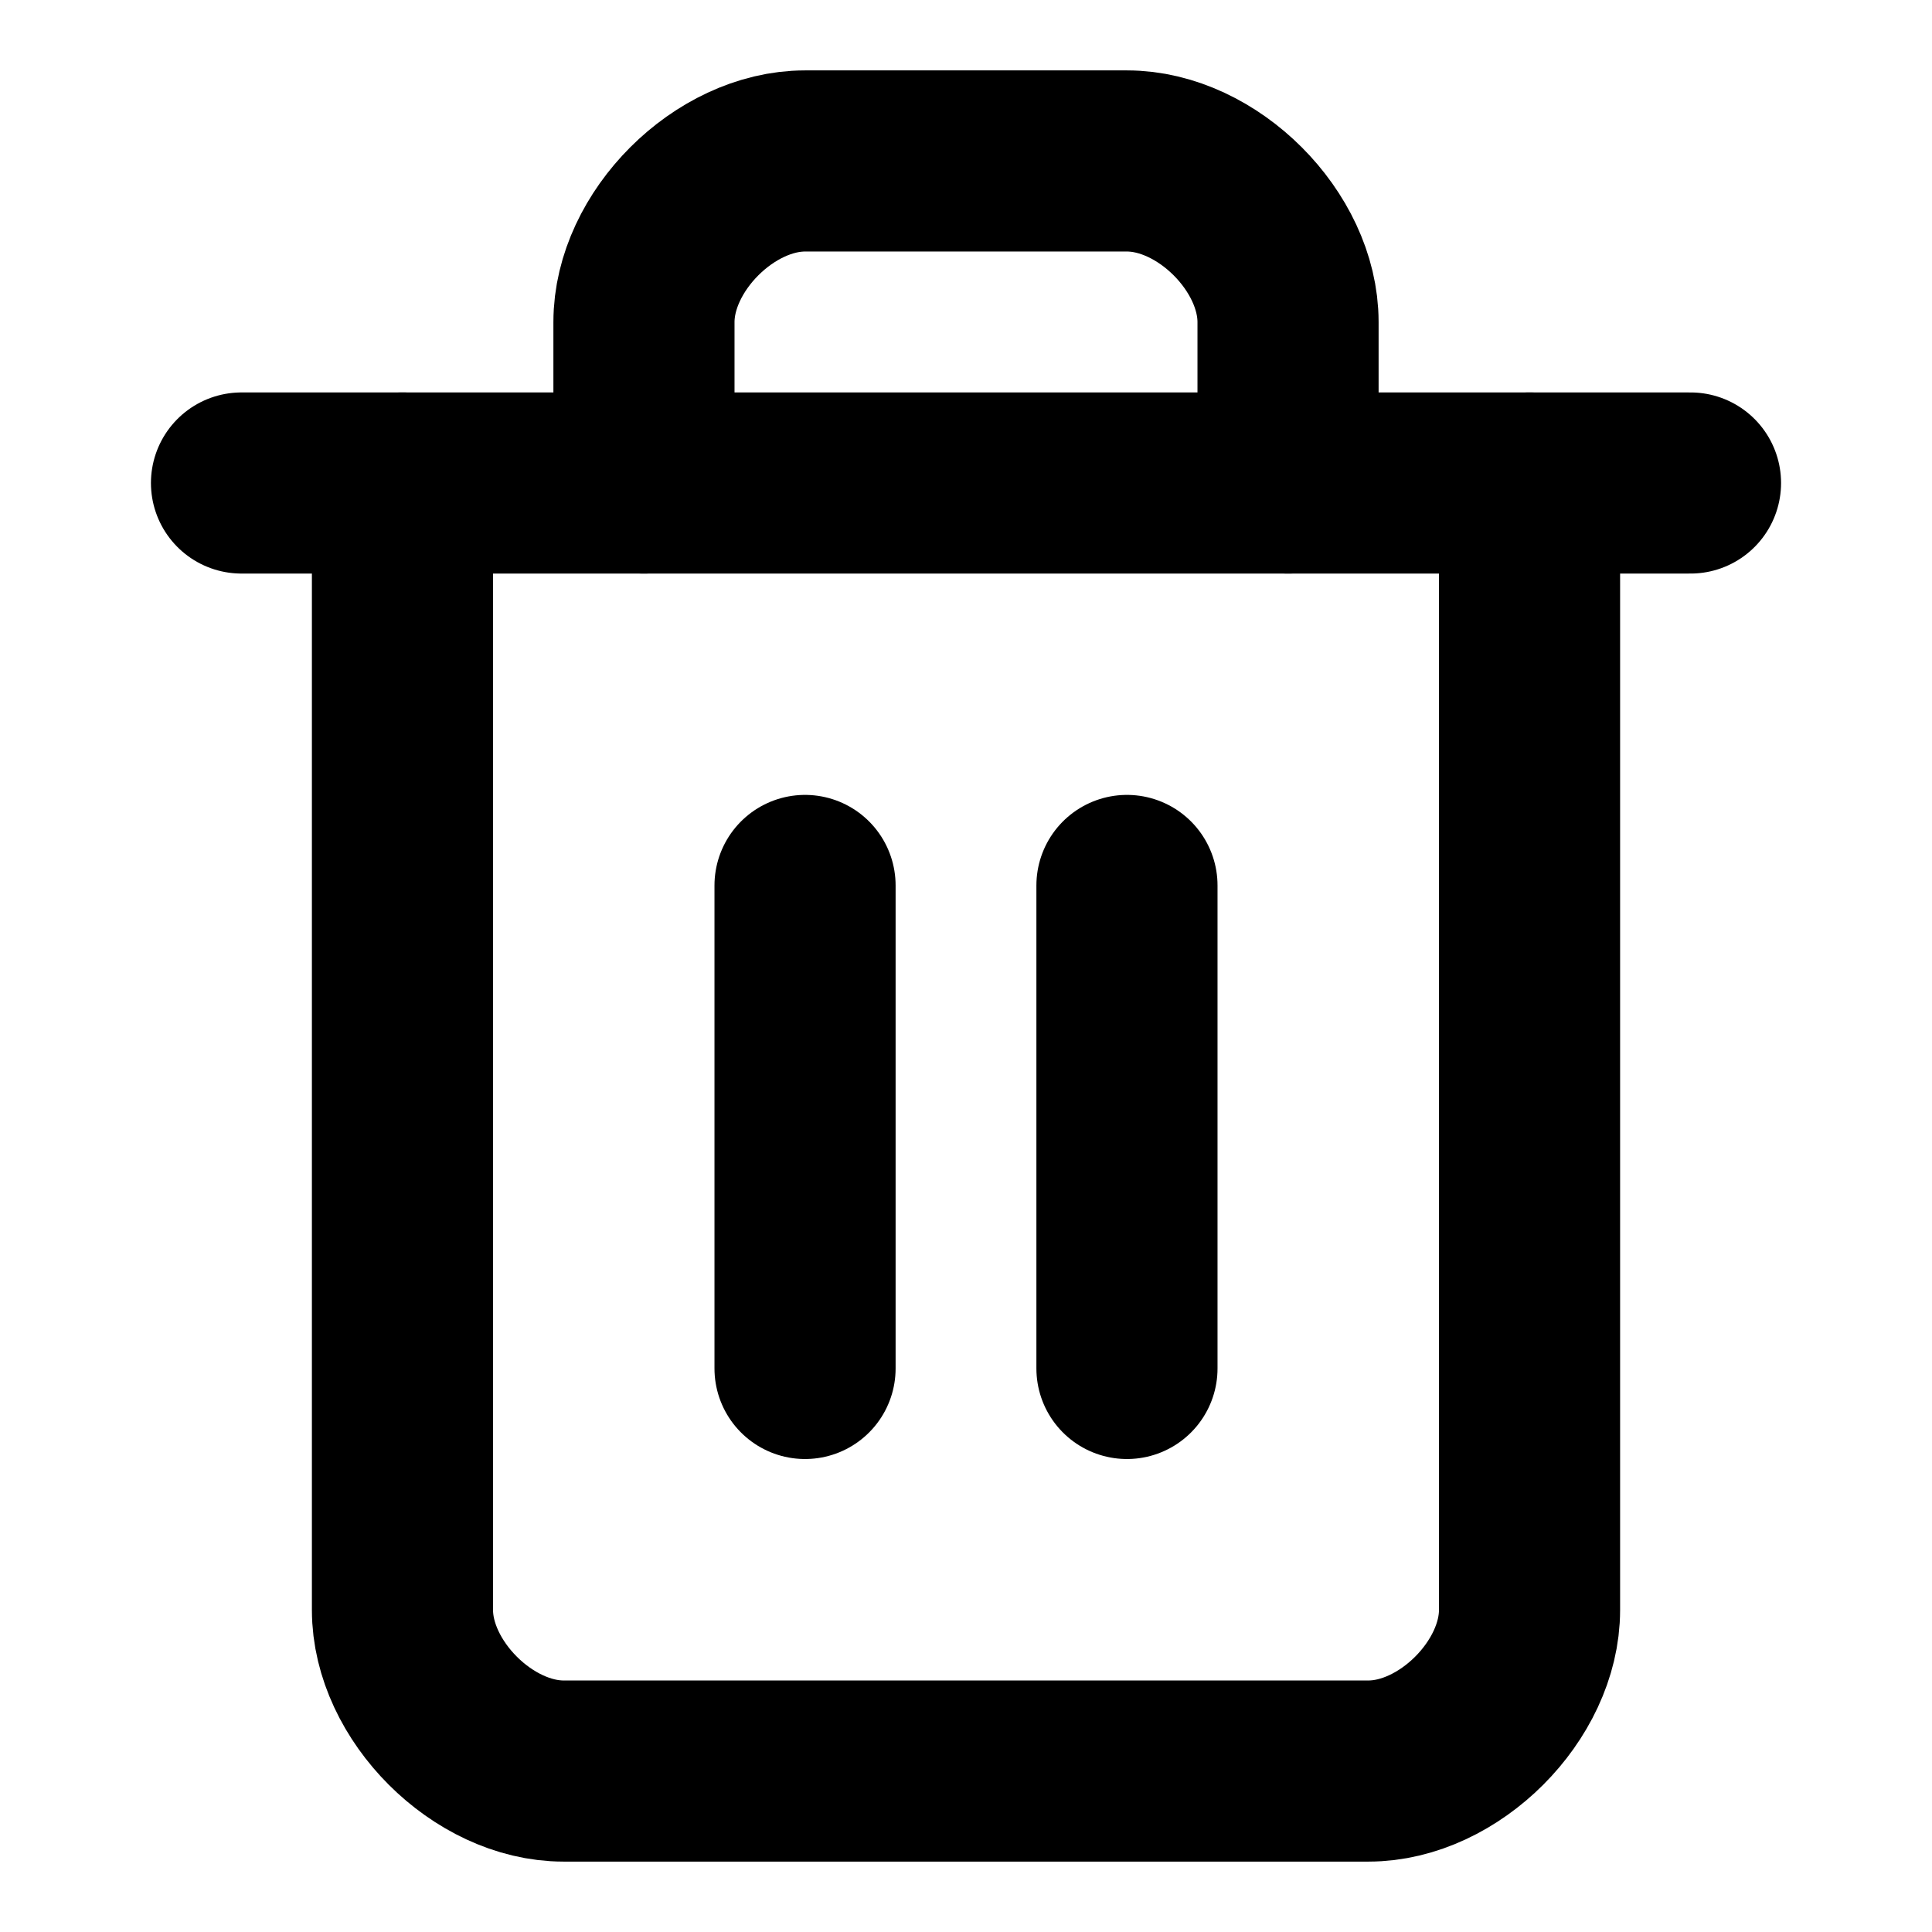
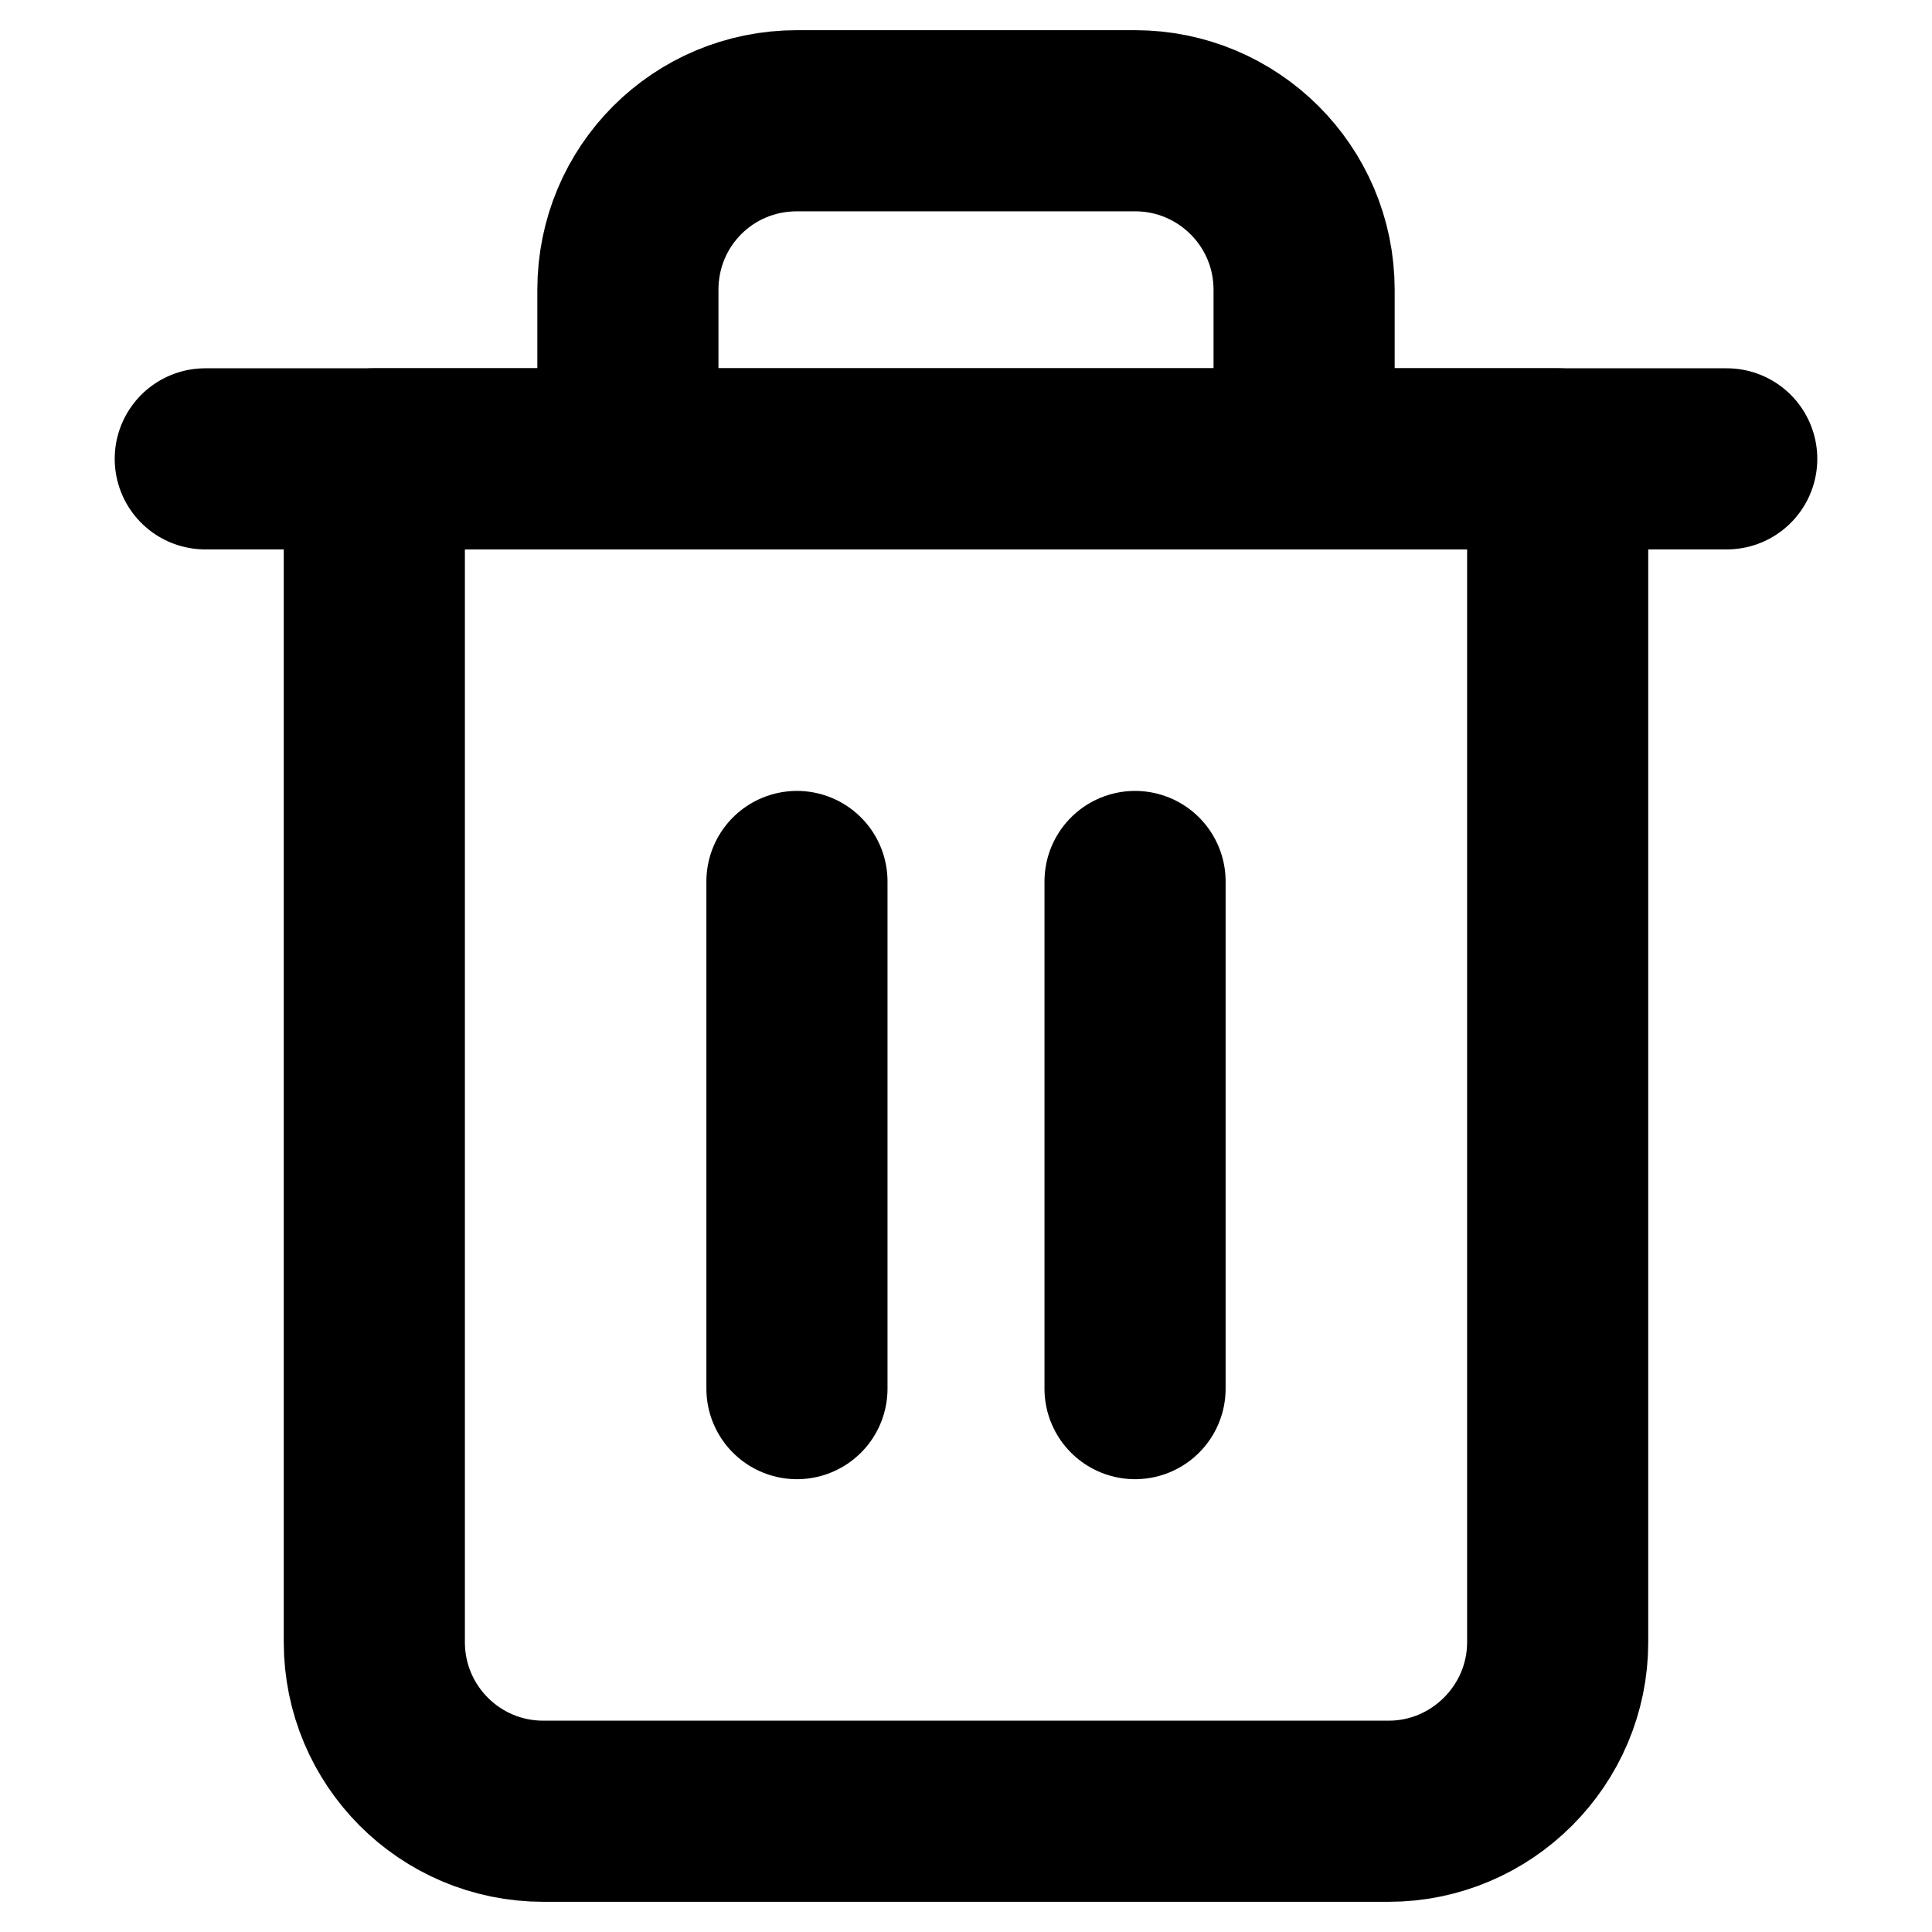
<svg xmlns="http://www.w3.org/2000/svg" width="16" height="16" viewBox="0 0 16 16" fill="none">
-   <path d="M2 4H14" stroke="currentColor" stroke-width="1.5" stroke-linecap="round" stroke-linejoin="round" />
-   <path d="M12.667 4V13.333C12.667 14 12 14.667 11.333 14.667H4.667C4 14.667 3.333 14 3.333 13.333V4" stroke="currentColor" stroke-width="1.5" stroke-linecap="round" stroke-linejoin="round" />
-   <path d="M5.333 4V2.667C5.333 2 6 1.333 6.667 1.333H9.333C10 1.333 10.667 2 10.667 2.667V4" stroke="currentColor" stroke-width="1.5" stroke-linecap="round" stroke-linejoin="round" />
-   <path d="M6.667 7.333V11.333" stroke="currentColor" stroke-width="1.5" stroke-linecap="round" stroke-linejoin="round" />
-   <path d="M9.333 7.333V11.333" stroke="currentColor" stroke-width="1.5" stroke-linecap="round" stroke-linejoin="round" />
+   <path d="M1.7 3.8H3.1H14.3" stroke="currentColor" stroke-width="1.5" stroke-linecap="round" stroke-linejoin="round" />
+   <path d="M5.2 3.8V2.4C5.2 1.623 5.823 1 6.6 1H9.4C10.17 1 10.8 1.623 10.8 2.4V3.8M12.9 3.8V13.6C12.9 14.37 12.27 15 11.5 15H4.5C3.723 15 3.1 14.37 3.1 13.6V3.8H12.9Z" stroke="currentColor" stroke-width="1.5" stroke-linecap="round" stroke-linejoin="round" />
+   <path d="M6.6 7.3V11.5" stroke="currentColor" stroke-width="1.5" stroke-linecap="round" stroke-linejoin="round" />
+   <path d="M9.4 7.3V11.5" stroke="currentColor" stroke-width="1.5" stroke-linecap="round" stroke-linejoin="round" />
</svg>
